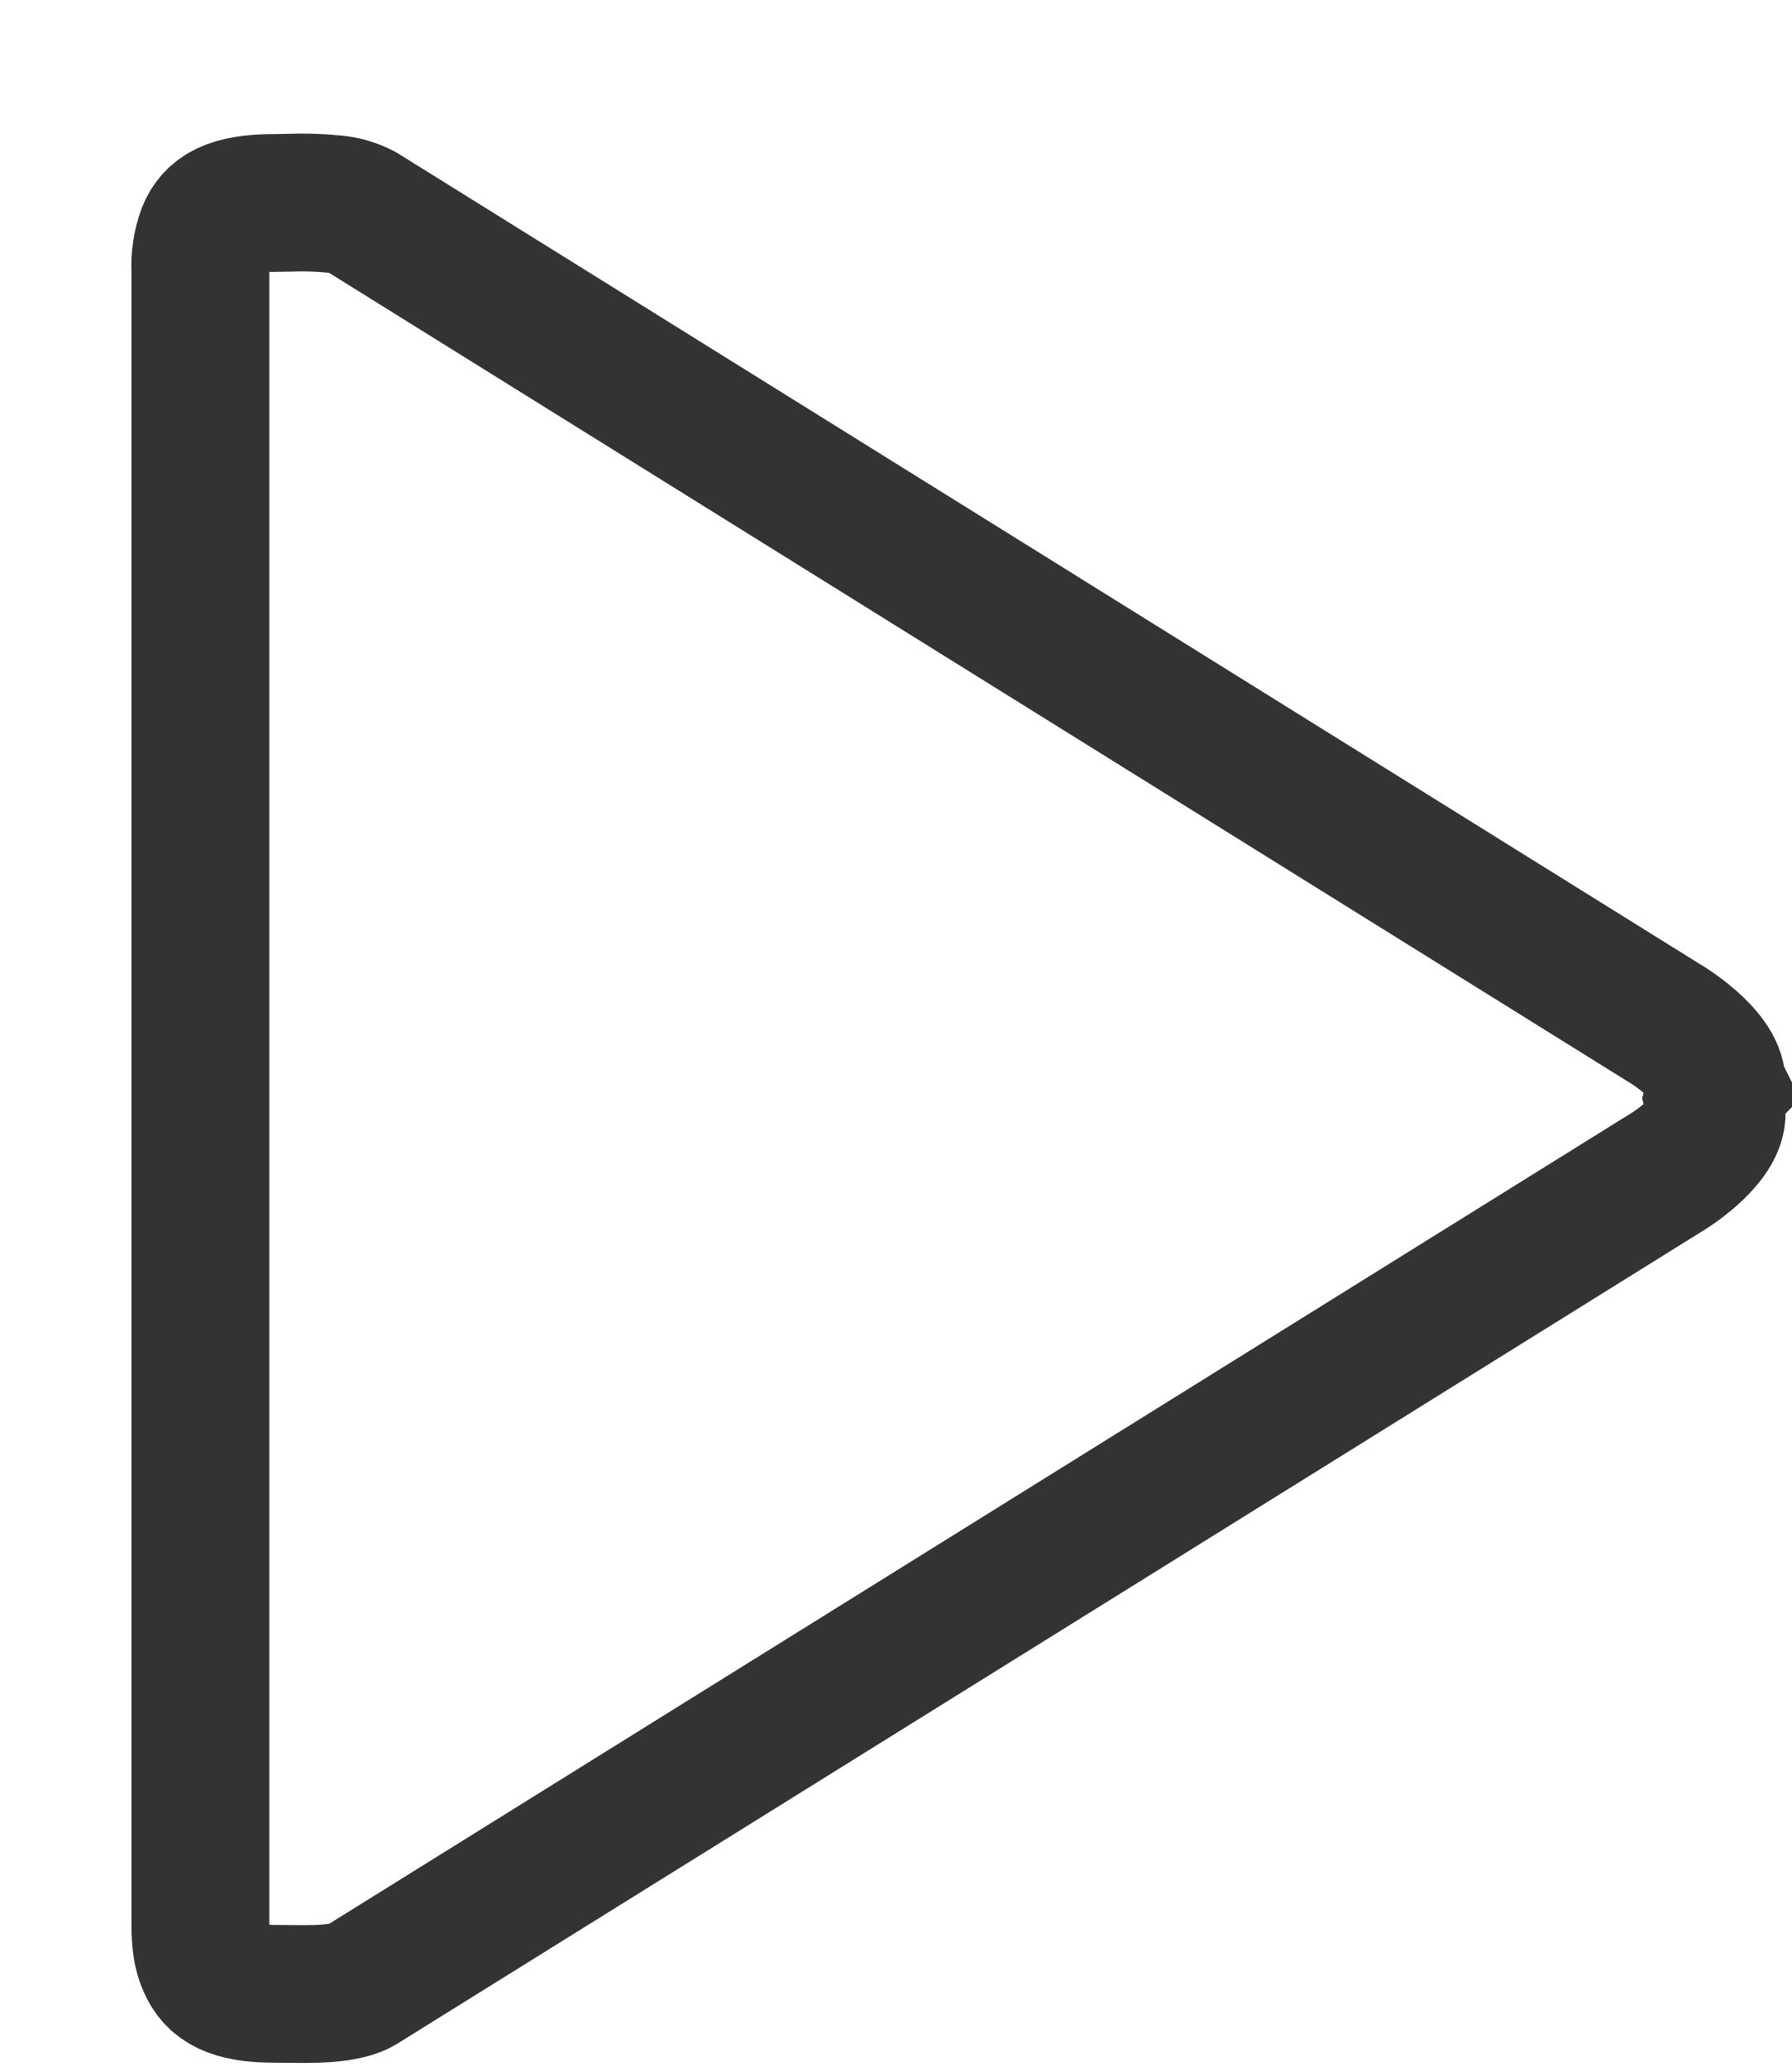
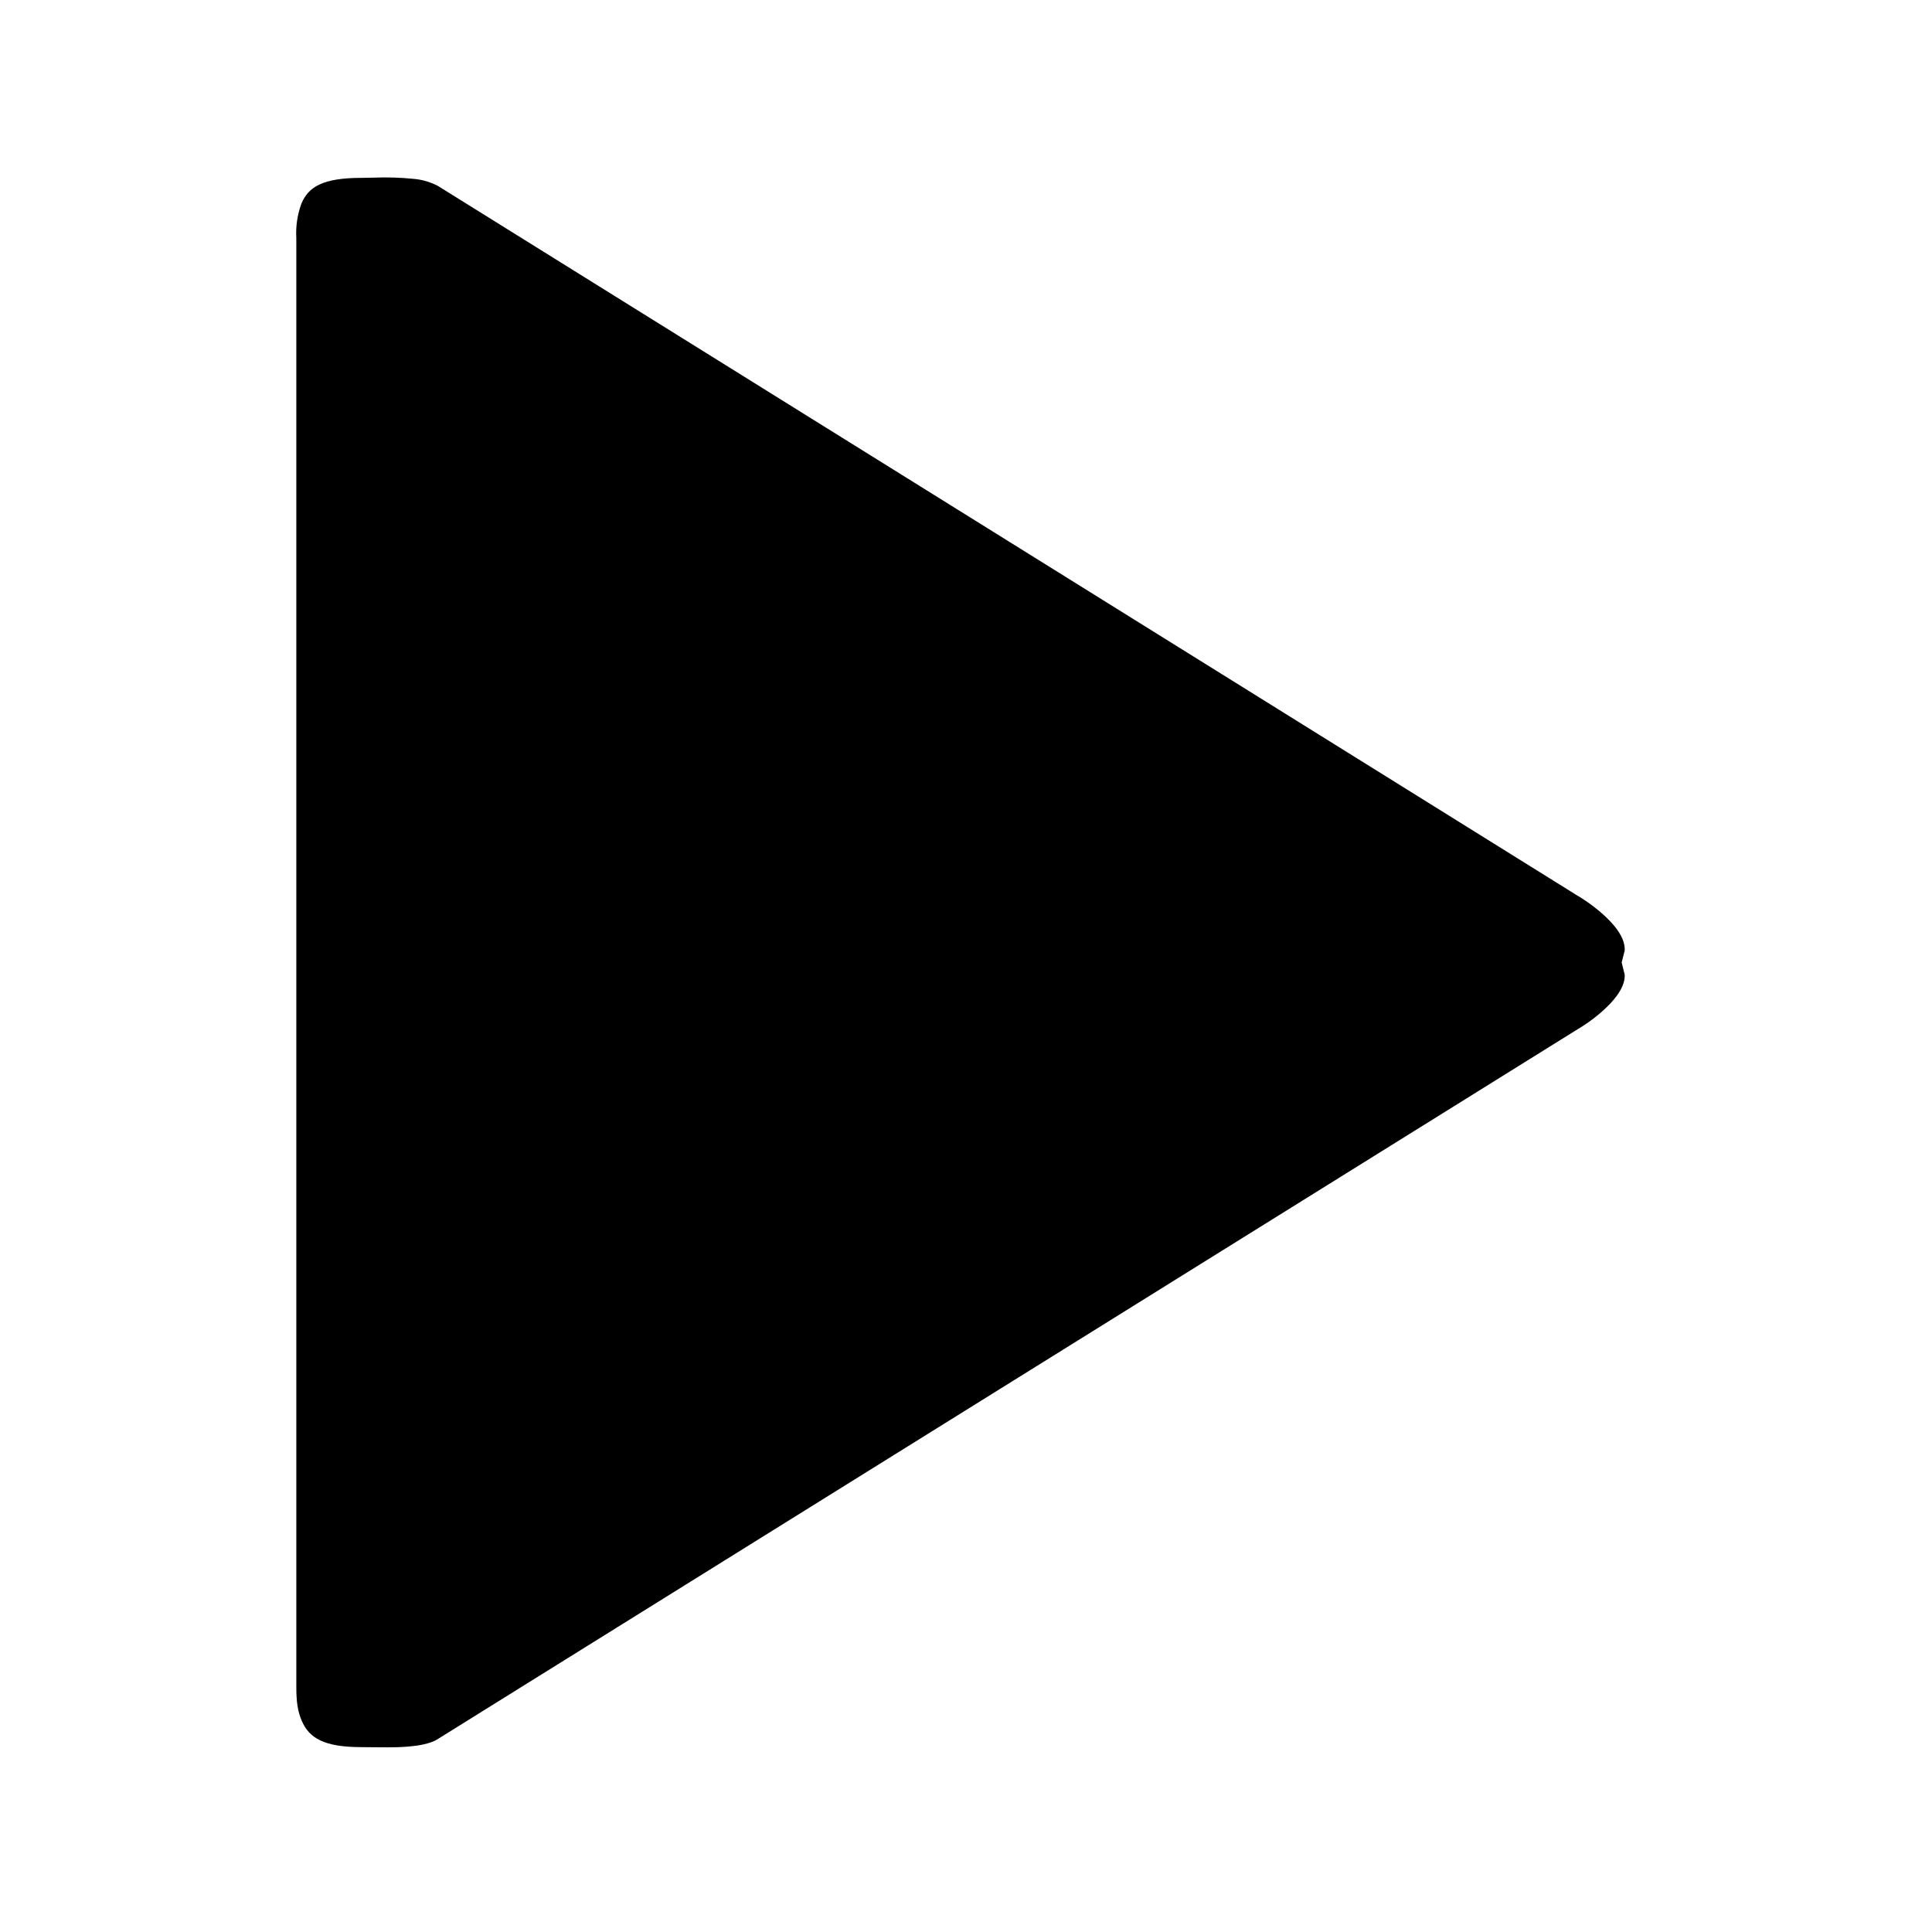
- <svg xmlns="http://www.w3.org/2000/svg" width="13" height="15" viewBox="0 0 13 15">
-   <path fill="none" fill-rule="nonzero" stroke="#333" d="M12.455 8.07l.005.022-.03-.121.03-.12-.006.027c.008-.072-.03-.182-.21-.333a1.392 1.392 0 0 0-.192-.135l-.011-.007L2.627 1.54a.526.526 0 0 0-.204-.059 2.316 2.316 0 0 0-.32-.01l-.109.002c-.323 0-.441.076-.498.214a.708.708 0 0 0-.042.285v12c0 .115.01.2.046.281.061.14.182.216.494.216l.108.001c.164.002.24 0 .321-.01.09-.01.155-.03.193-.052l9.436-5.876c.075-.044.139-.09.192-.135.18-.152.218-.262.21-.332zm0-.192l-.001.001v-.003z" />
+ <svg xmlns="http://www.w3.org/2000/svg" width="16" height="16">
+   <path d="M13.455 8.07l.005.022-.03-.121.03-.12-.006.027c.008-.072-.03-.182-.21-.333a1.392 1.392 0 00-.192-.135l-.011-.007L3.627 1.54a.526.526 0 00-.204-.059 2.316 2.316 0 00-.32-.01l-.109.002c-.323 0-.441.076-.498.214a.708.708 0 00-.042.285v12c0 .115.01.2.046.281.061.14.182.216.494.216l.108.001c.164.002.24 0 .321-.01.09-.01.155-.03.193-.052l9.436-5.876c.075-.044.139-.09.192-.135.18-.152.218-.262.21-.332zm0-.192l-.001.001v-.003z" />
</svg>
